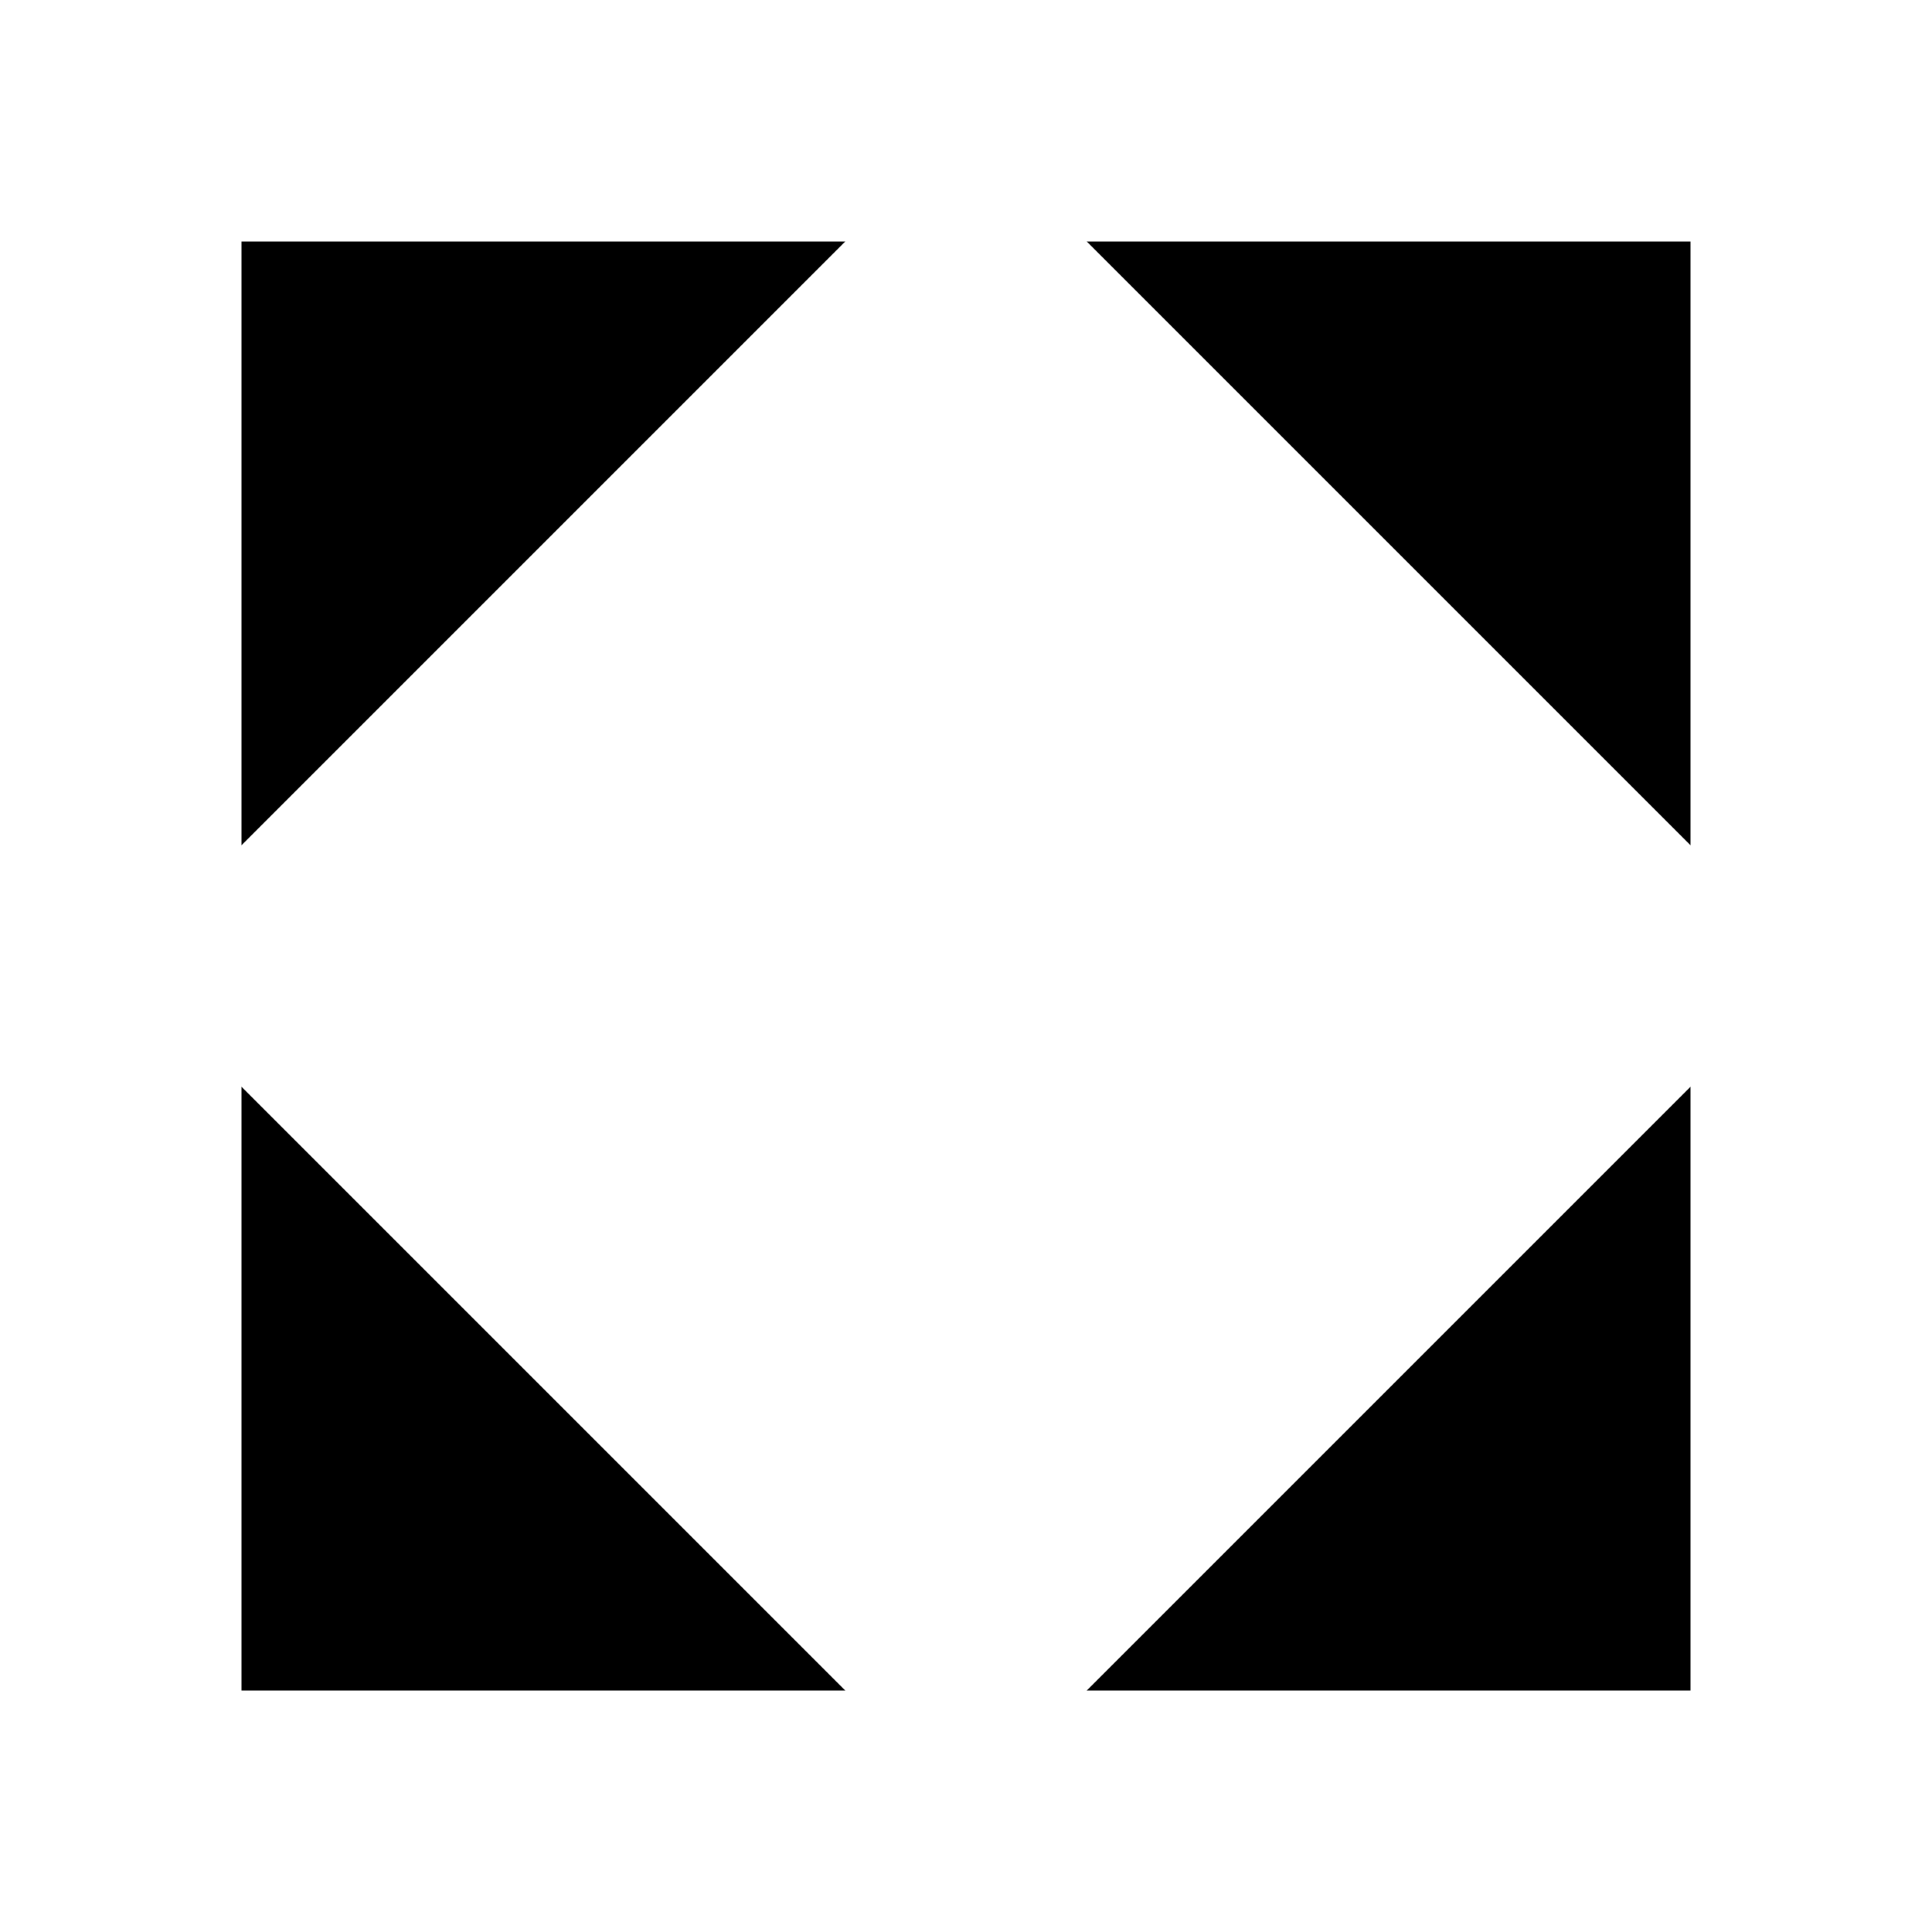
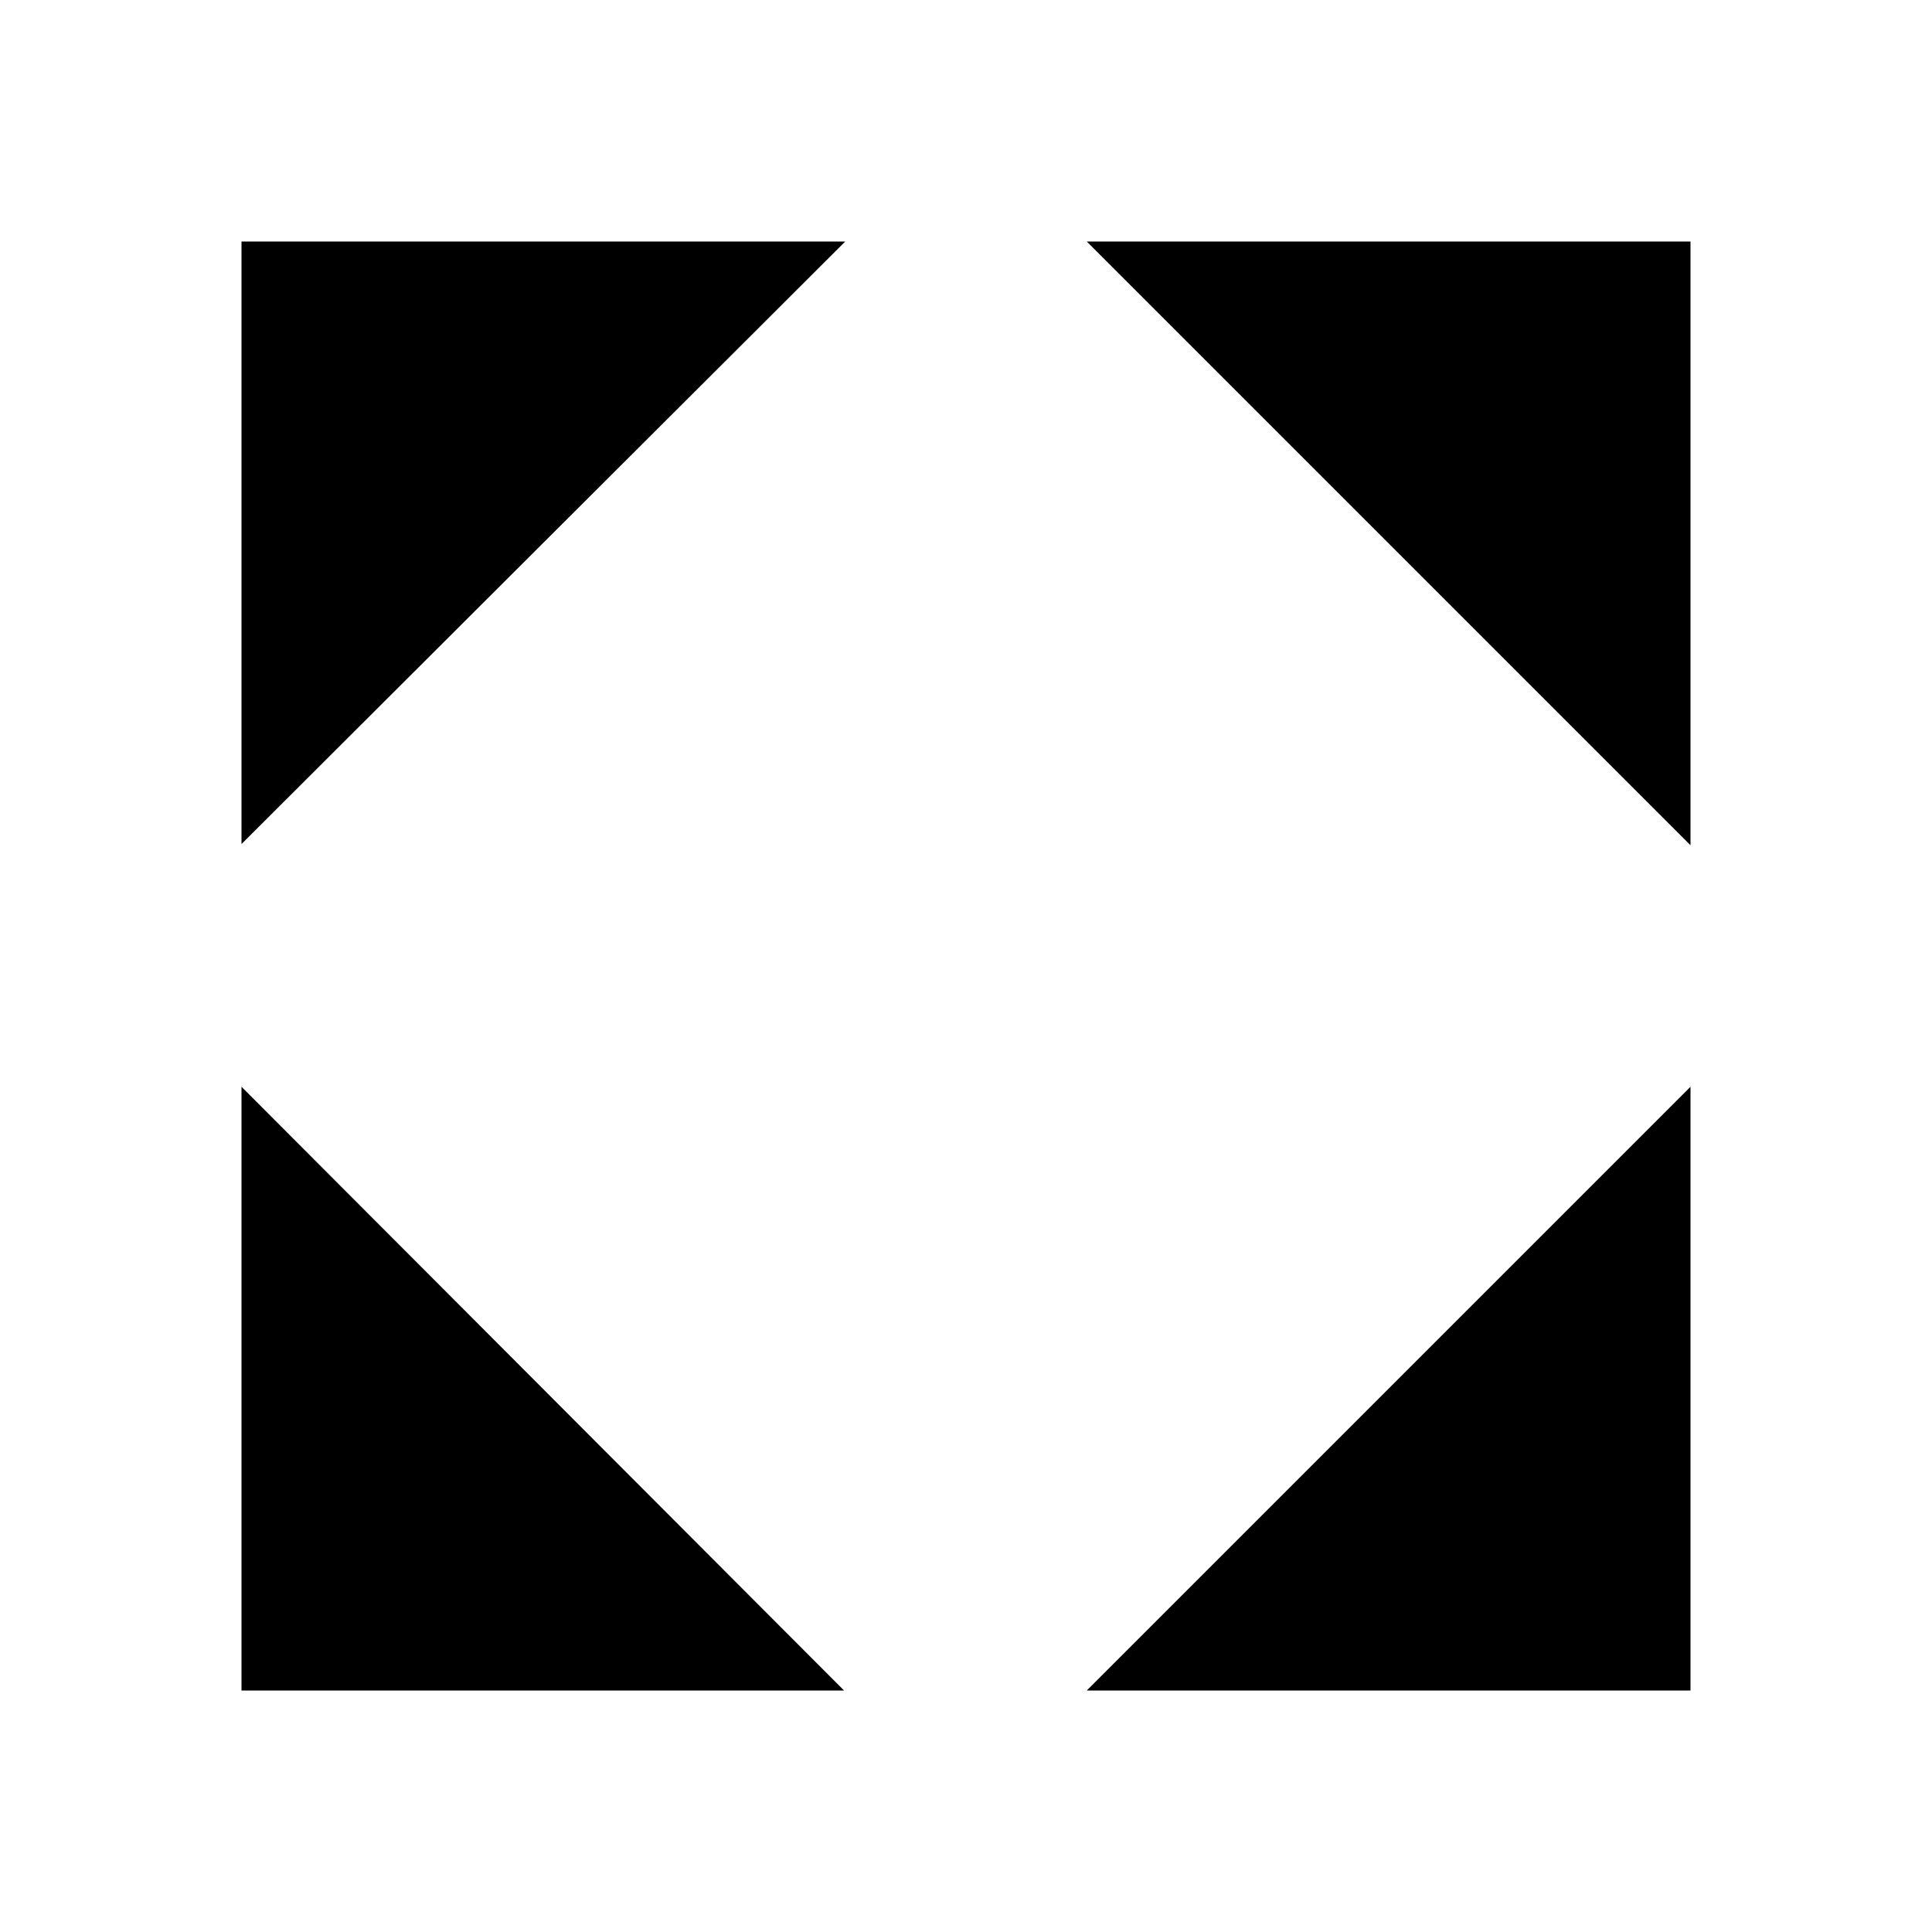
<svg xmlns="http://www.w3.org/2000/svg" viewBox="0 0 16 16">
-   <path d="M2 7V2H7" class="stroke-linejoin-round" />
-   <path d="M9 2H14V7" class="stroke-linejoin-round" />
-   <path d="M14 9V14H9" class="stroke-linejoin-round" />
-   <path d="M7 14H2V9" class="stroke-linejoin-round" />
-   <path d="M14 2L2 14" class="stroke-linejoin-round" />
-   <path d="M14 14L2.03 2.02" class="stroke-linejoin-round" />
+   <path d="M14 7L14 2L9 2" class="stroke-linejoin-round" />
+   <path d="M10 6L14 2" class="stroke-linejoin-round" />
+   <path d="M6.99 14L2 14L2 9" class="stroke-linejoin-round" />
+   <path d="M6 10L2 14" class="stroke-linejoin-round" />
+   <path d="M9 14L14 14L14 9" class="stroke-linejoin-round" />
+   <path d="M10 10L14 14" class="stroke-linejoin-round" />
+   <path d="M2 6.99L2 2L7 2" class="stroke-linejoin-round" />
+   <path d="M6 6L2 2" class="stroke-linejoin-round" />
</svg>
